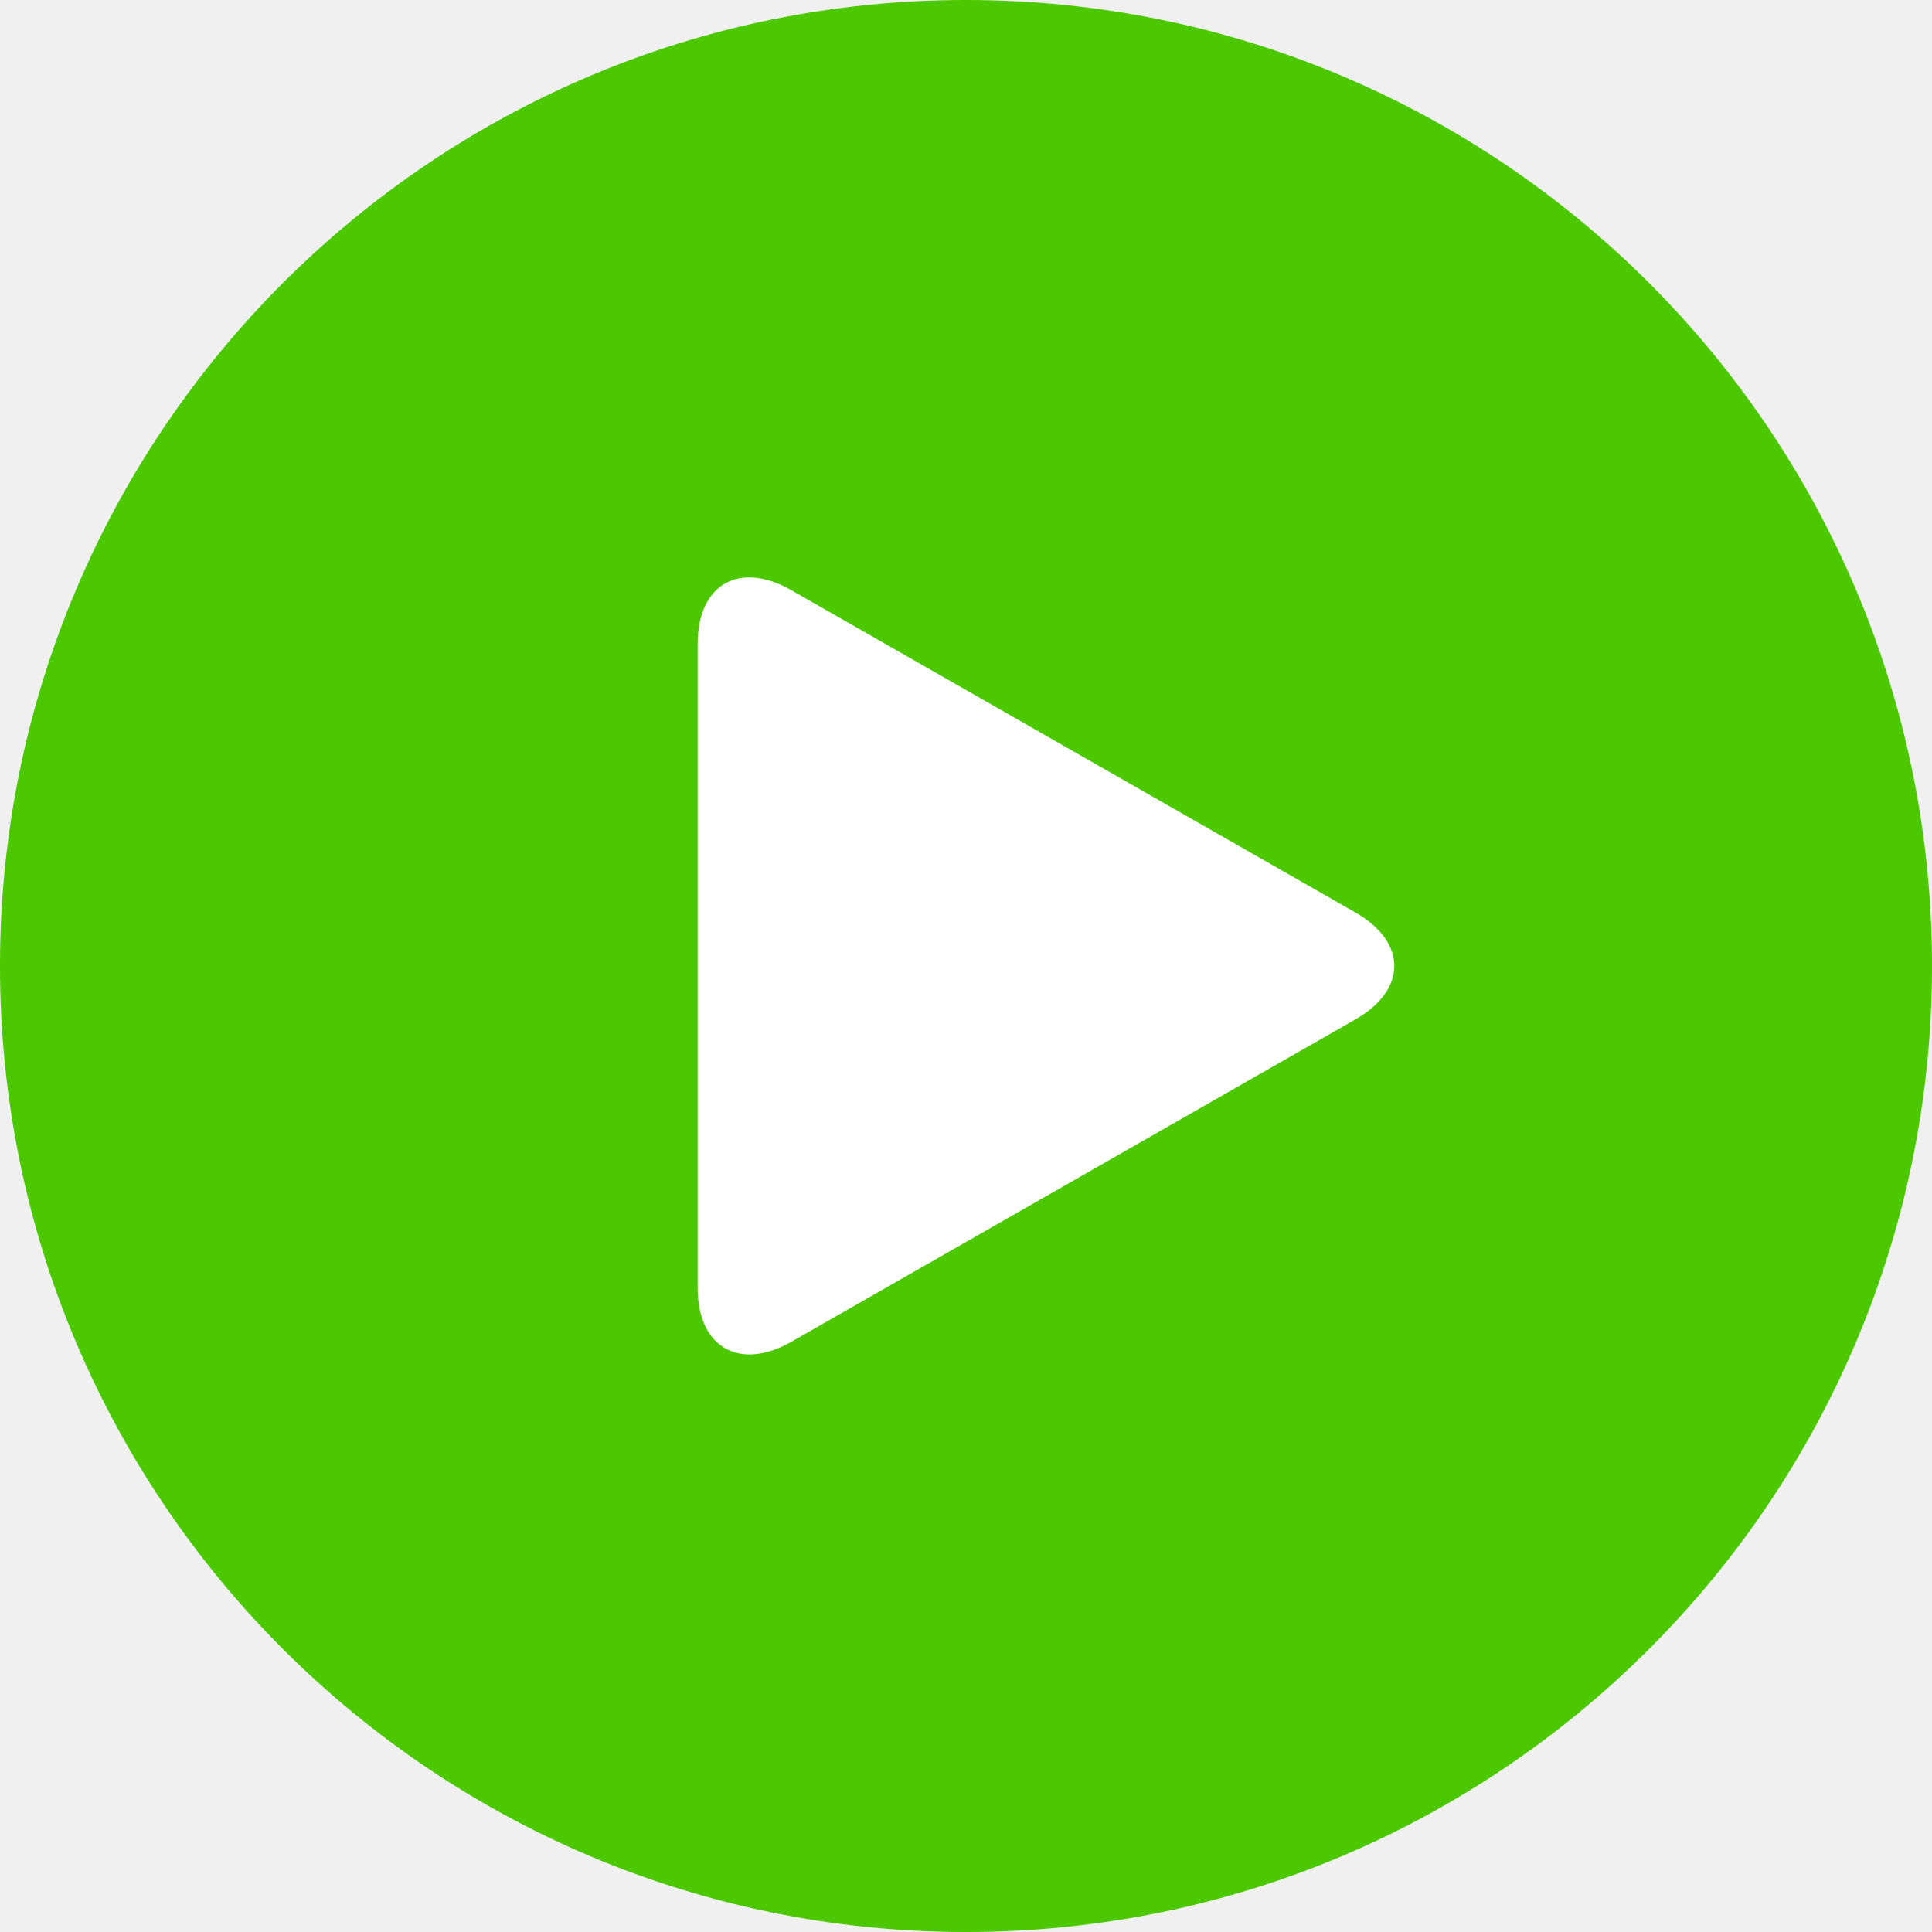
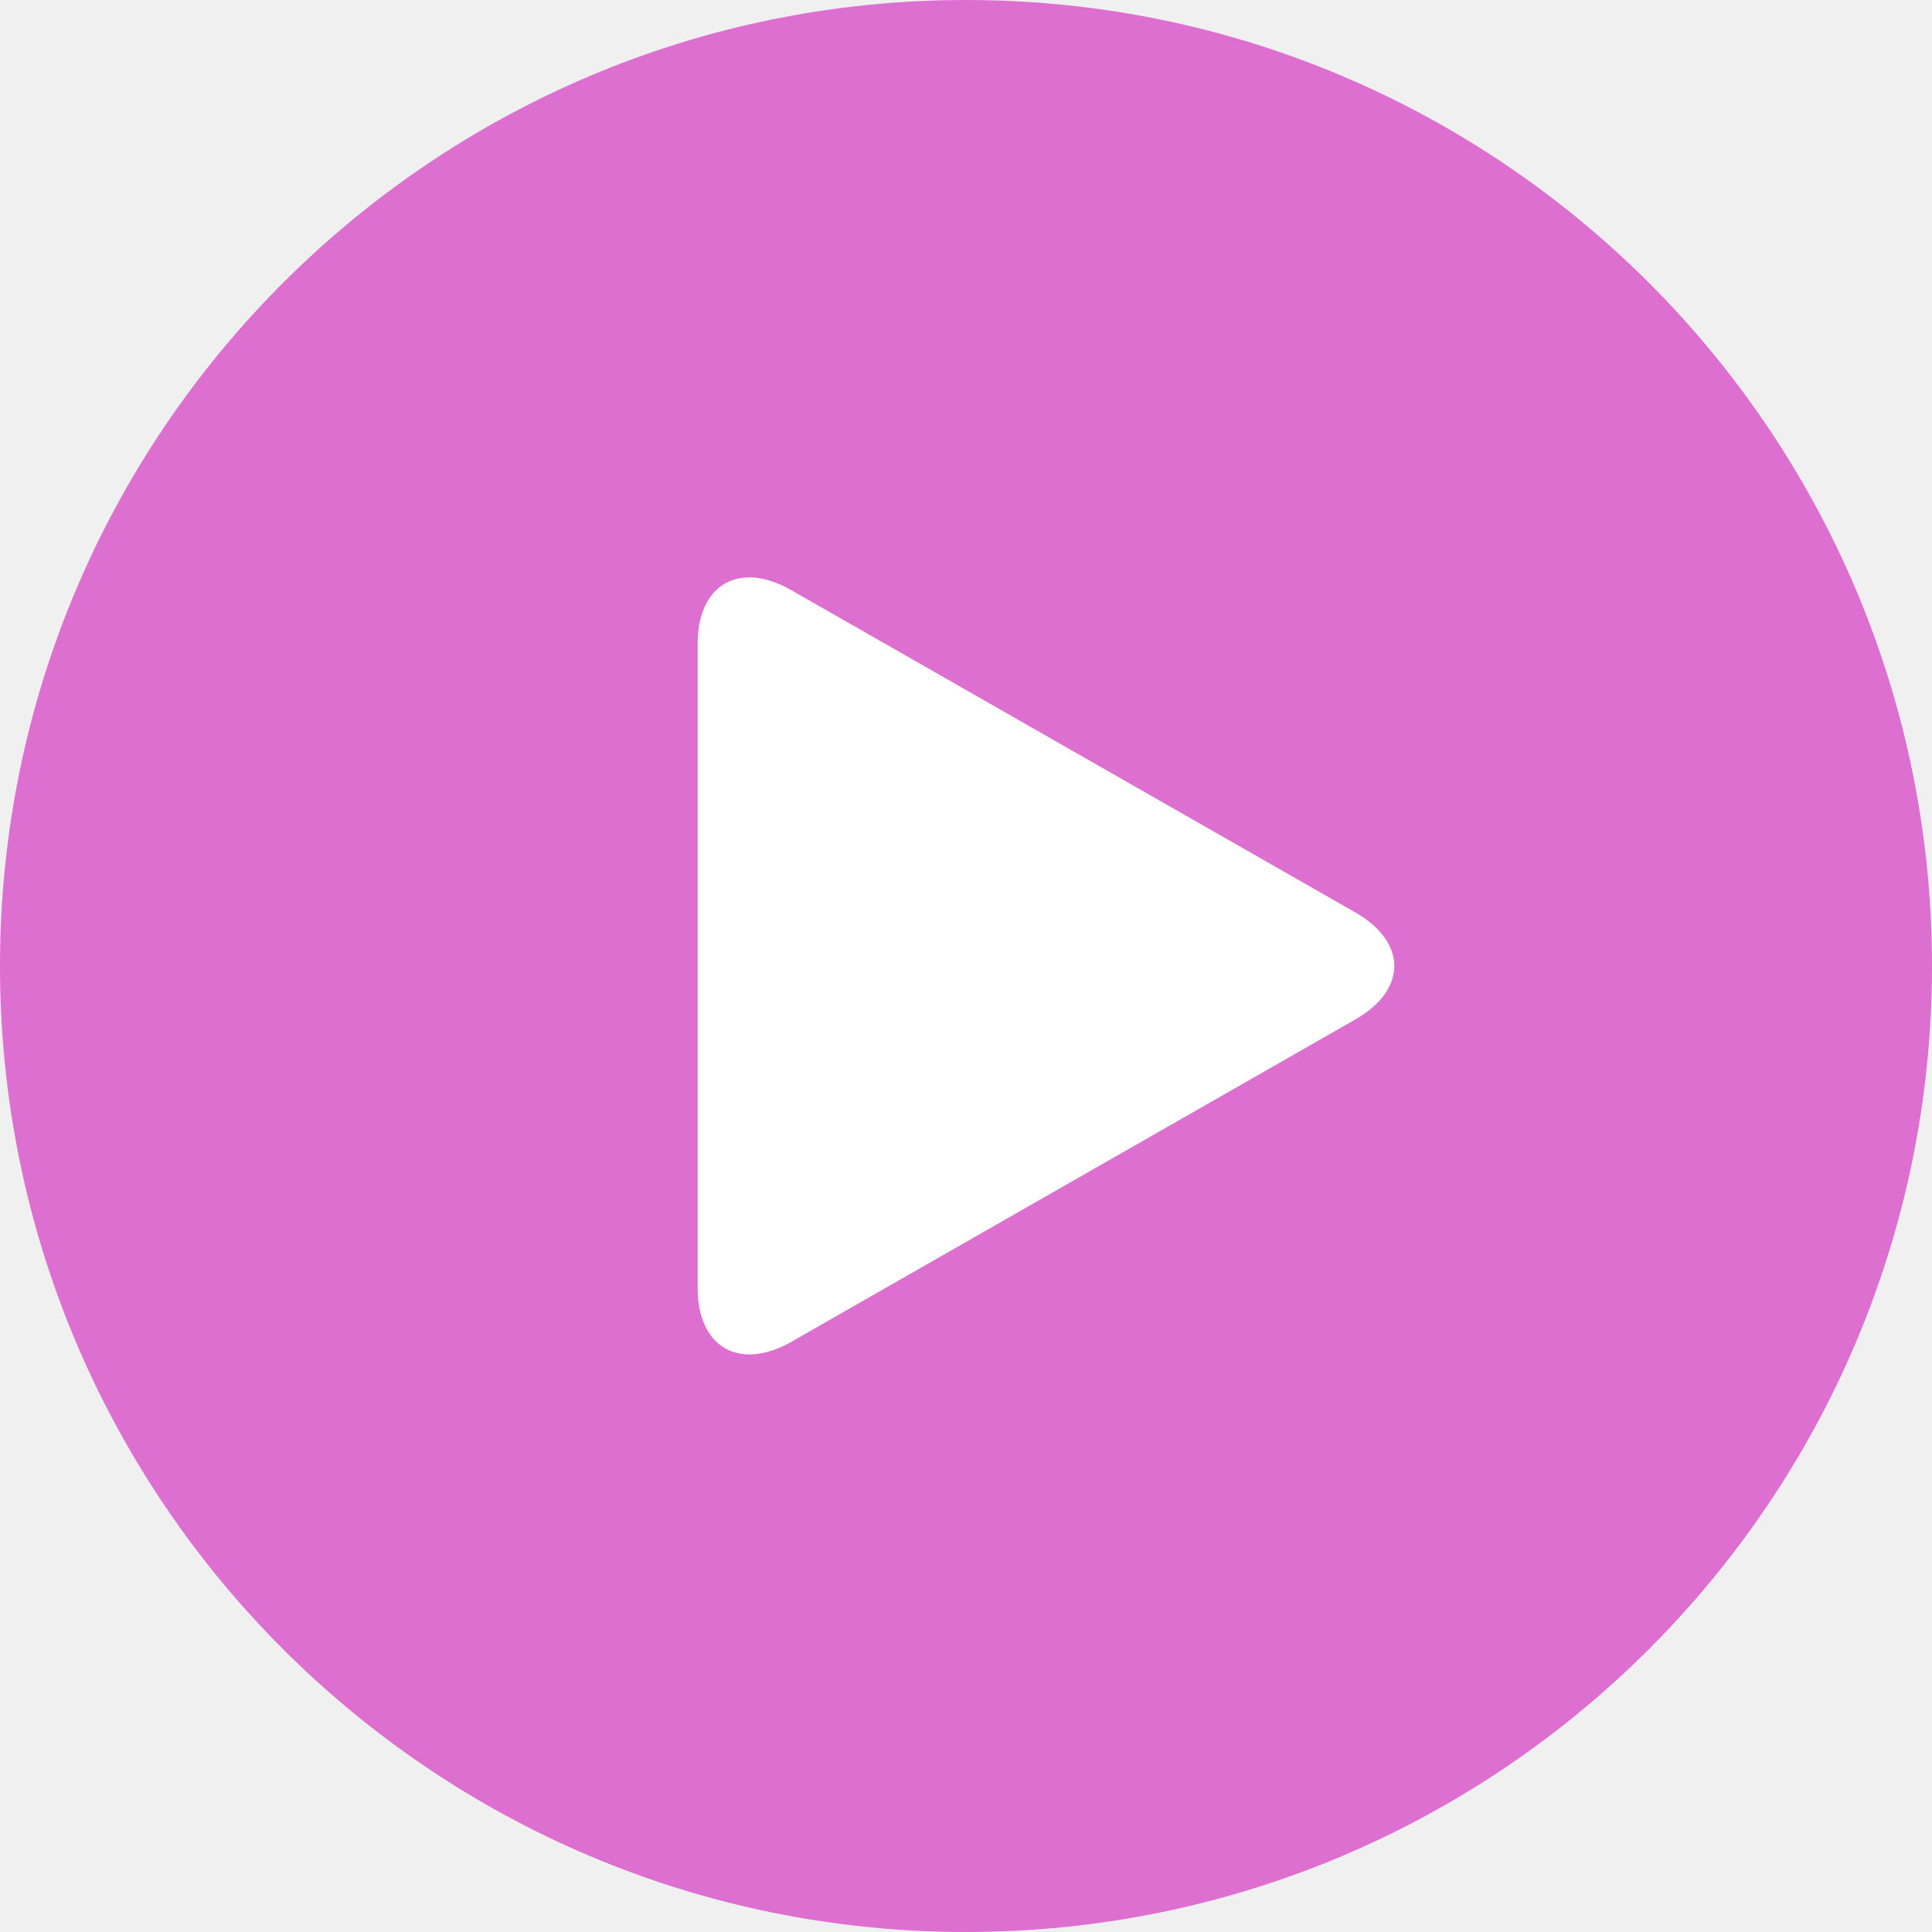
<svg xmlns="http://www.w3.org/2000/svg" width="36" height="36" viewBox="0 0 36 36">
  <g fill="none" fill-rule="evenodd">
-     <rect width="36" height="36" fill="#4BC800" rx="18" />
+     <rect width="36" height="36" fill="#DD6FD1" rx="18" />
    <path fill="#FFF" d="M13 11.994c0-1.101.773-1.553 1.745-.997l10.51 6.005c.964.55.972 1.439 0 1.994l-10.51 6.007c-.964.55-1.745.102-1.745-.997V11.994z" />
  </g>
</svg>
